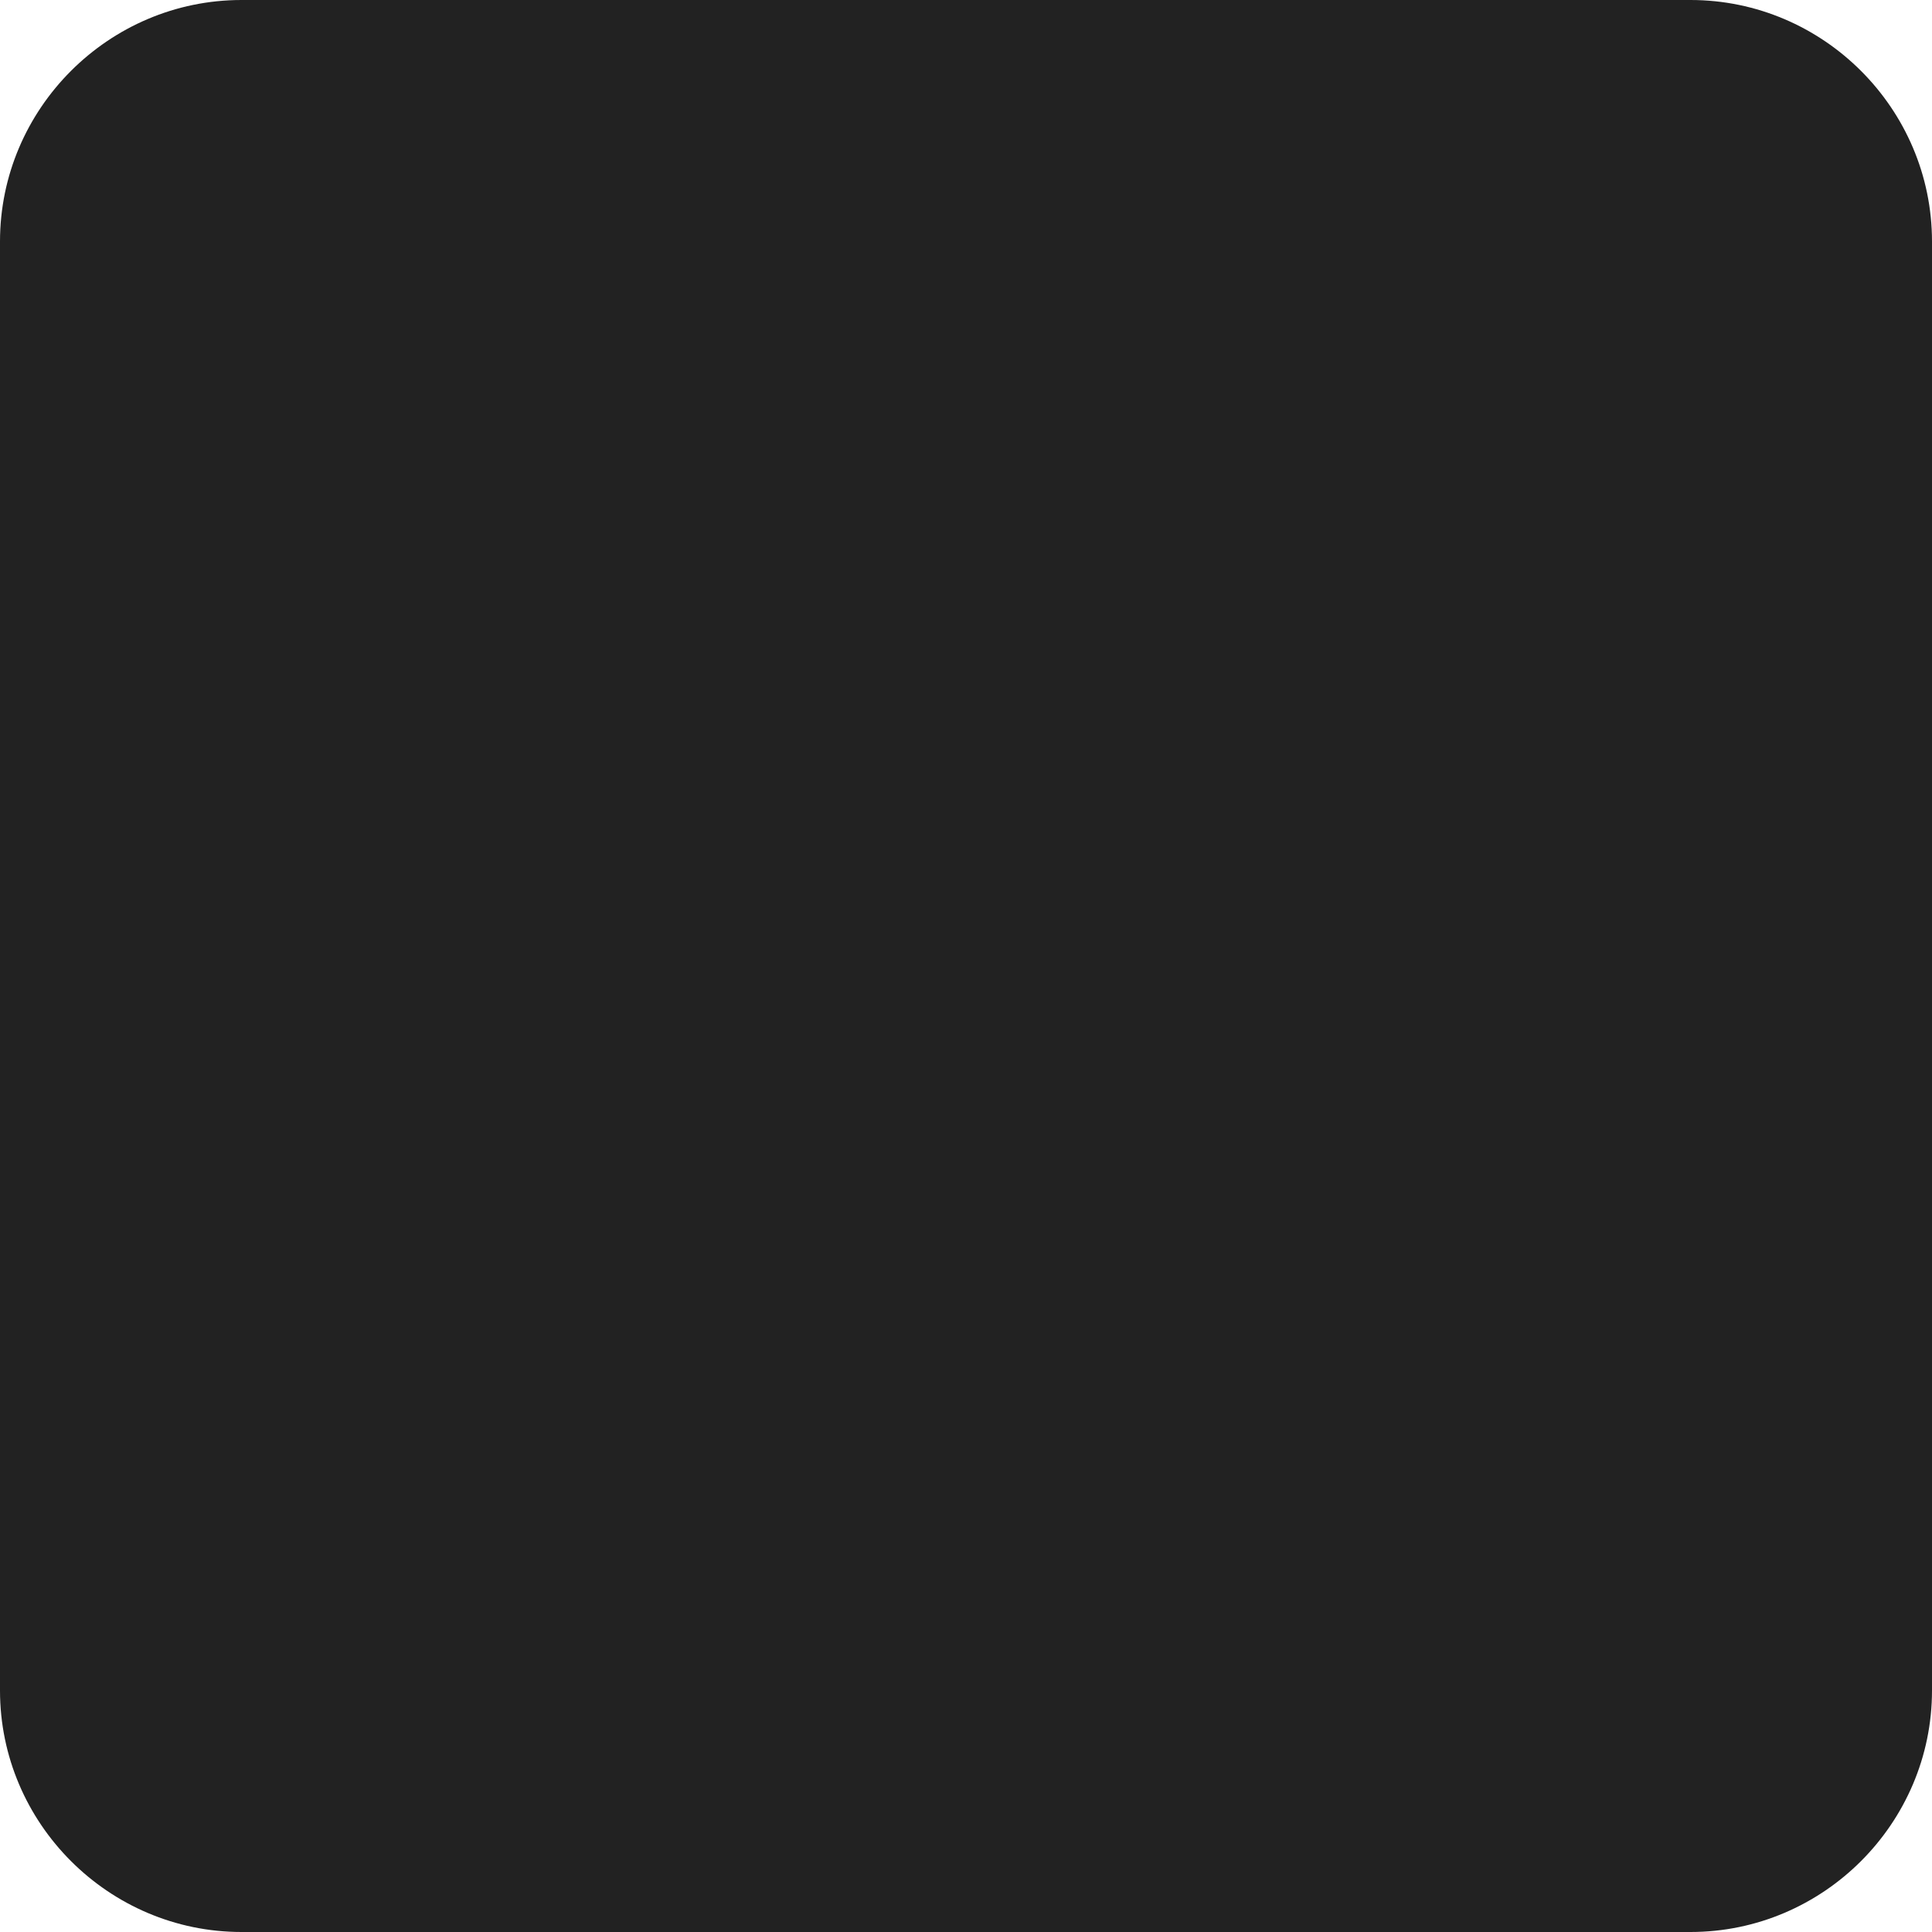
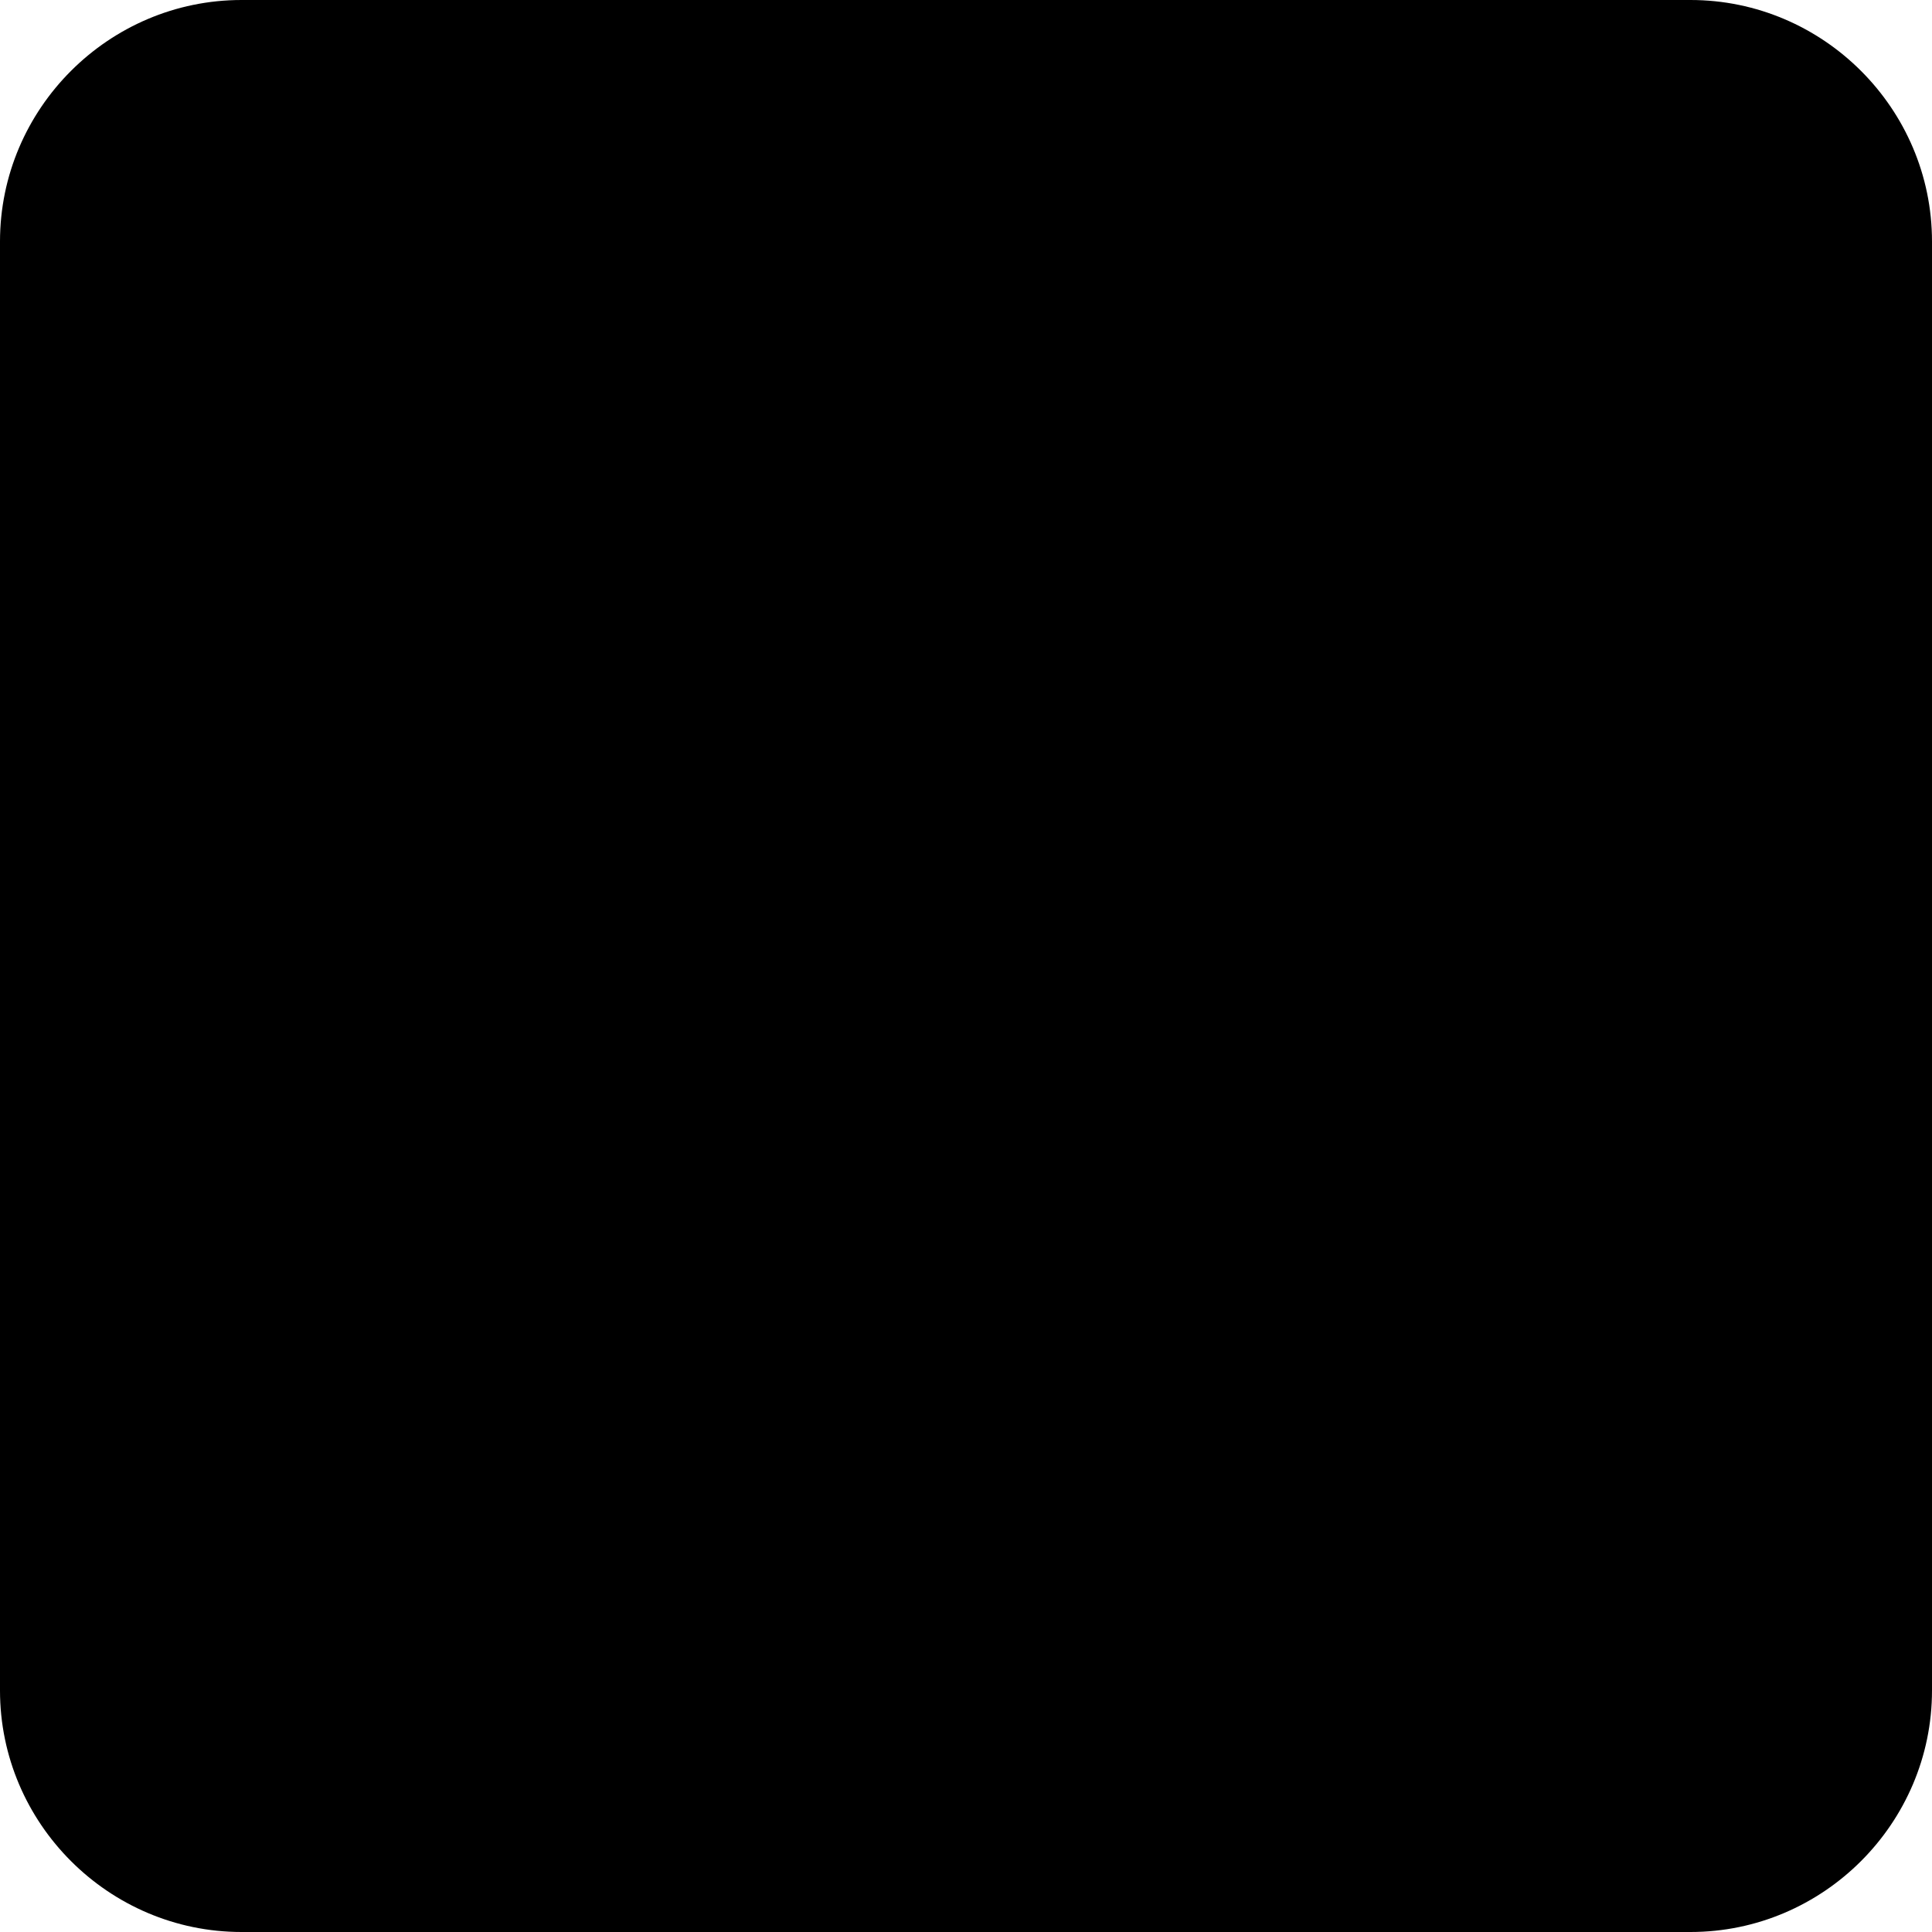
<svg xmlns="http://www.w3.org/2000/svg" version="1.1" id="Layer_1" x="0px" y="0px" viewBox="0 0 16 16" style="enable-background:new 0 0 16 16;" xml:space="preserve">
  <style type="text/css">
- 	.st0{fill:#222222;}
+ 	
</style>
-   <path class="st0" d="M14,16H2c-1.1,0-2-0.9-2-2V2c0-1.1,0.9-2,2-2h12c1.1,0,2,0.9,2,2v12C16,15.1,15.1,16,14,16z" />
+   <path d="M14,16H2c-1.1,0-2-0.9-2-2V2c0-1.1,0.9-2,2-2h12c1.1,0,2,0.9,2,2v12C16,15.1,15.1,16,14,16z" />
</svg>
